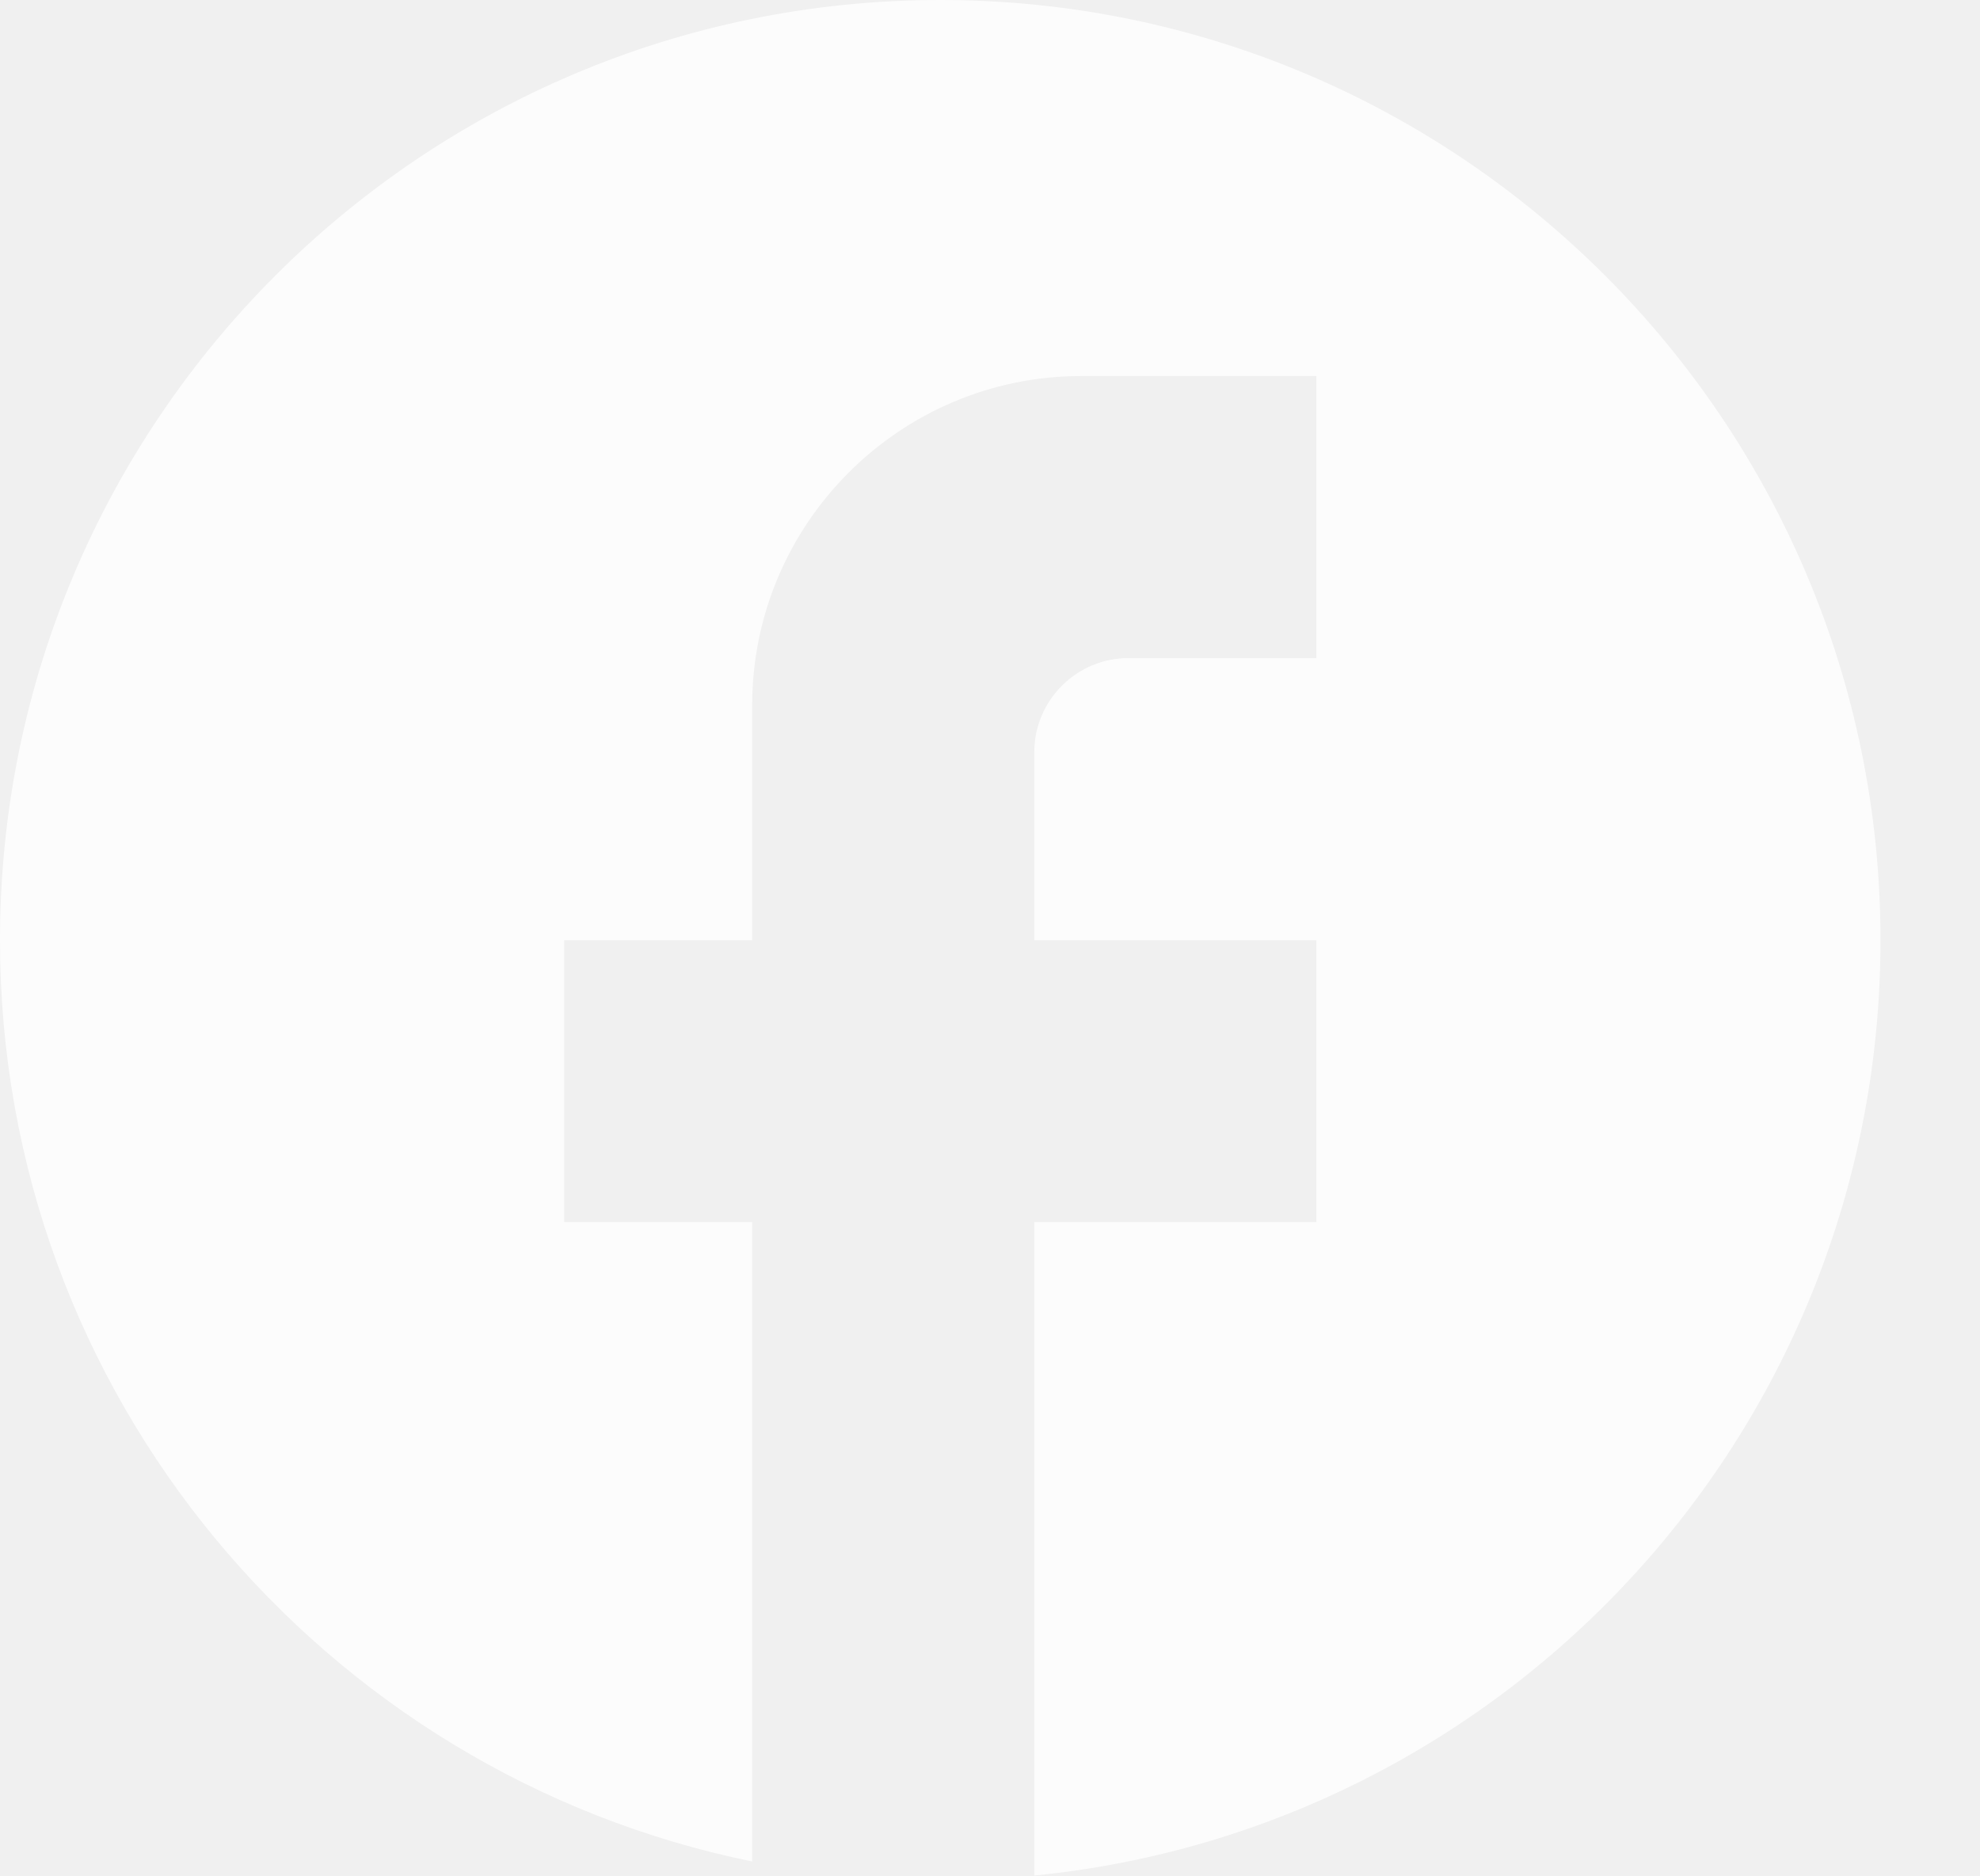
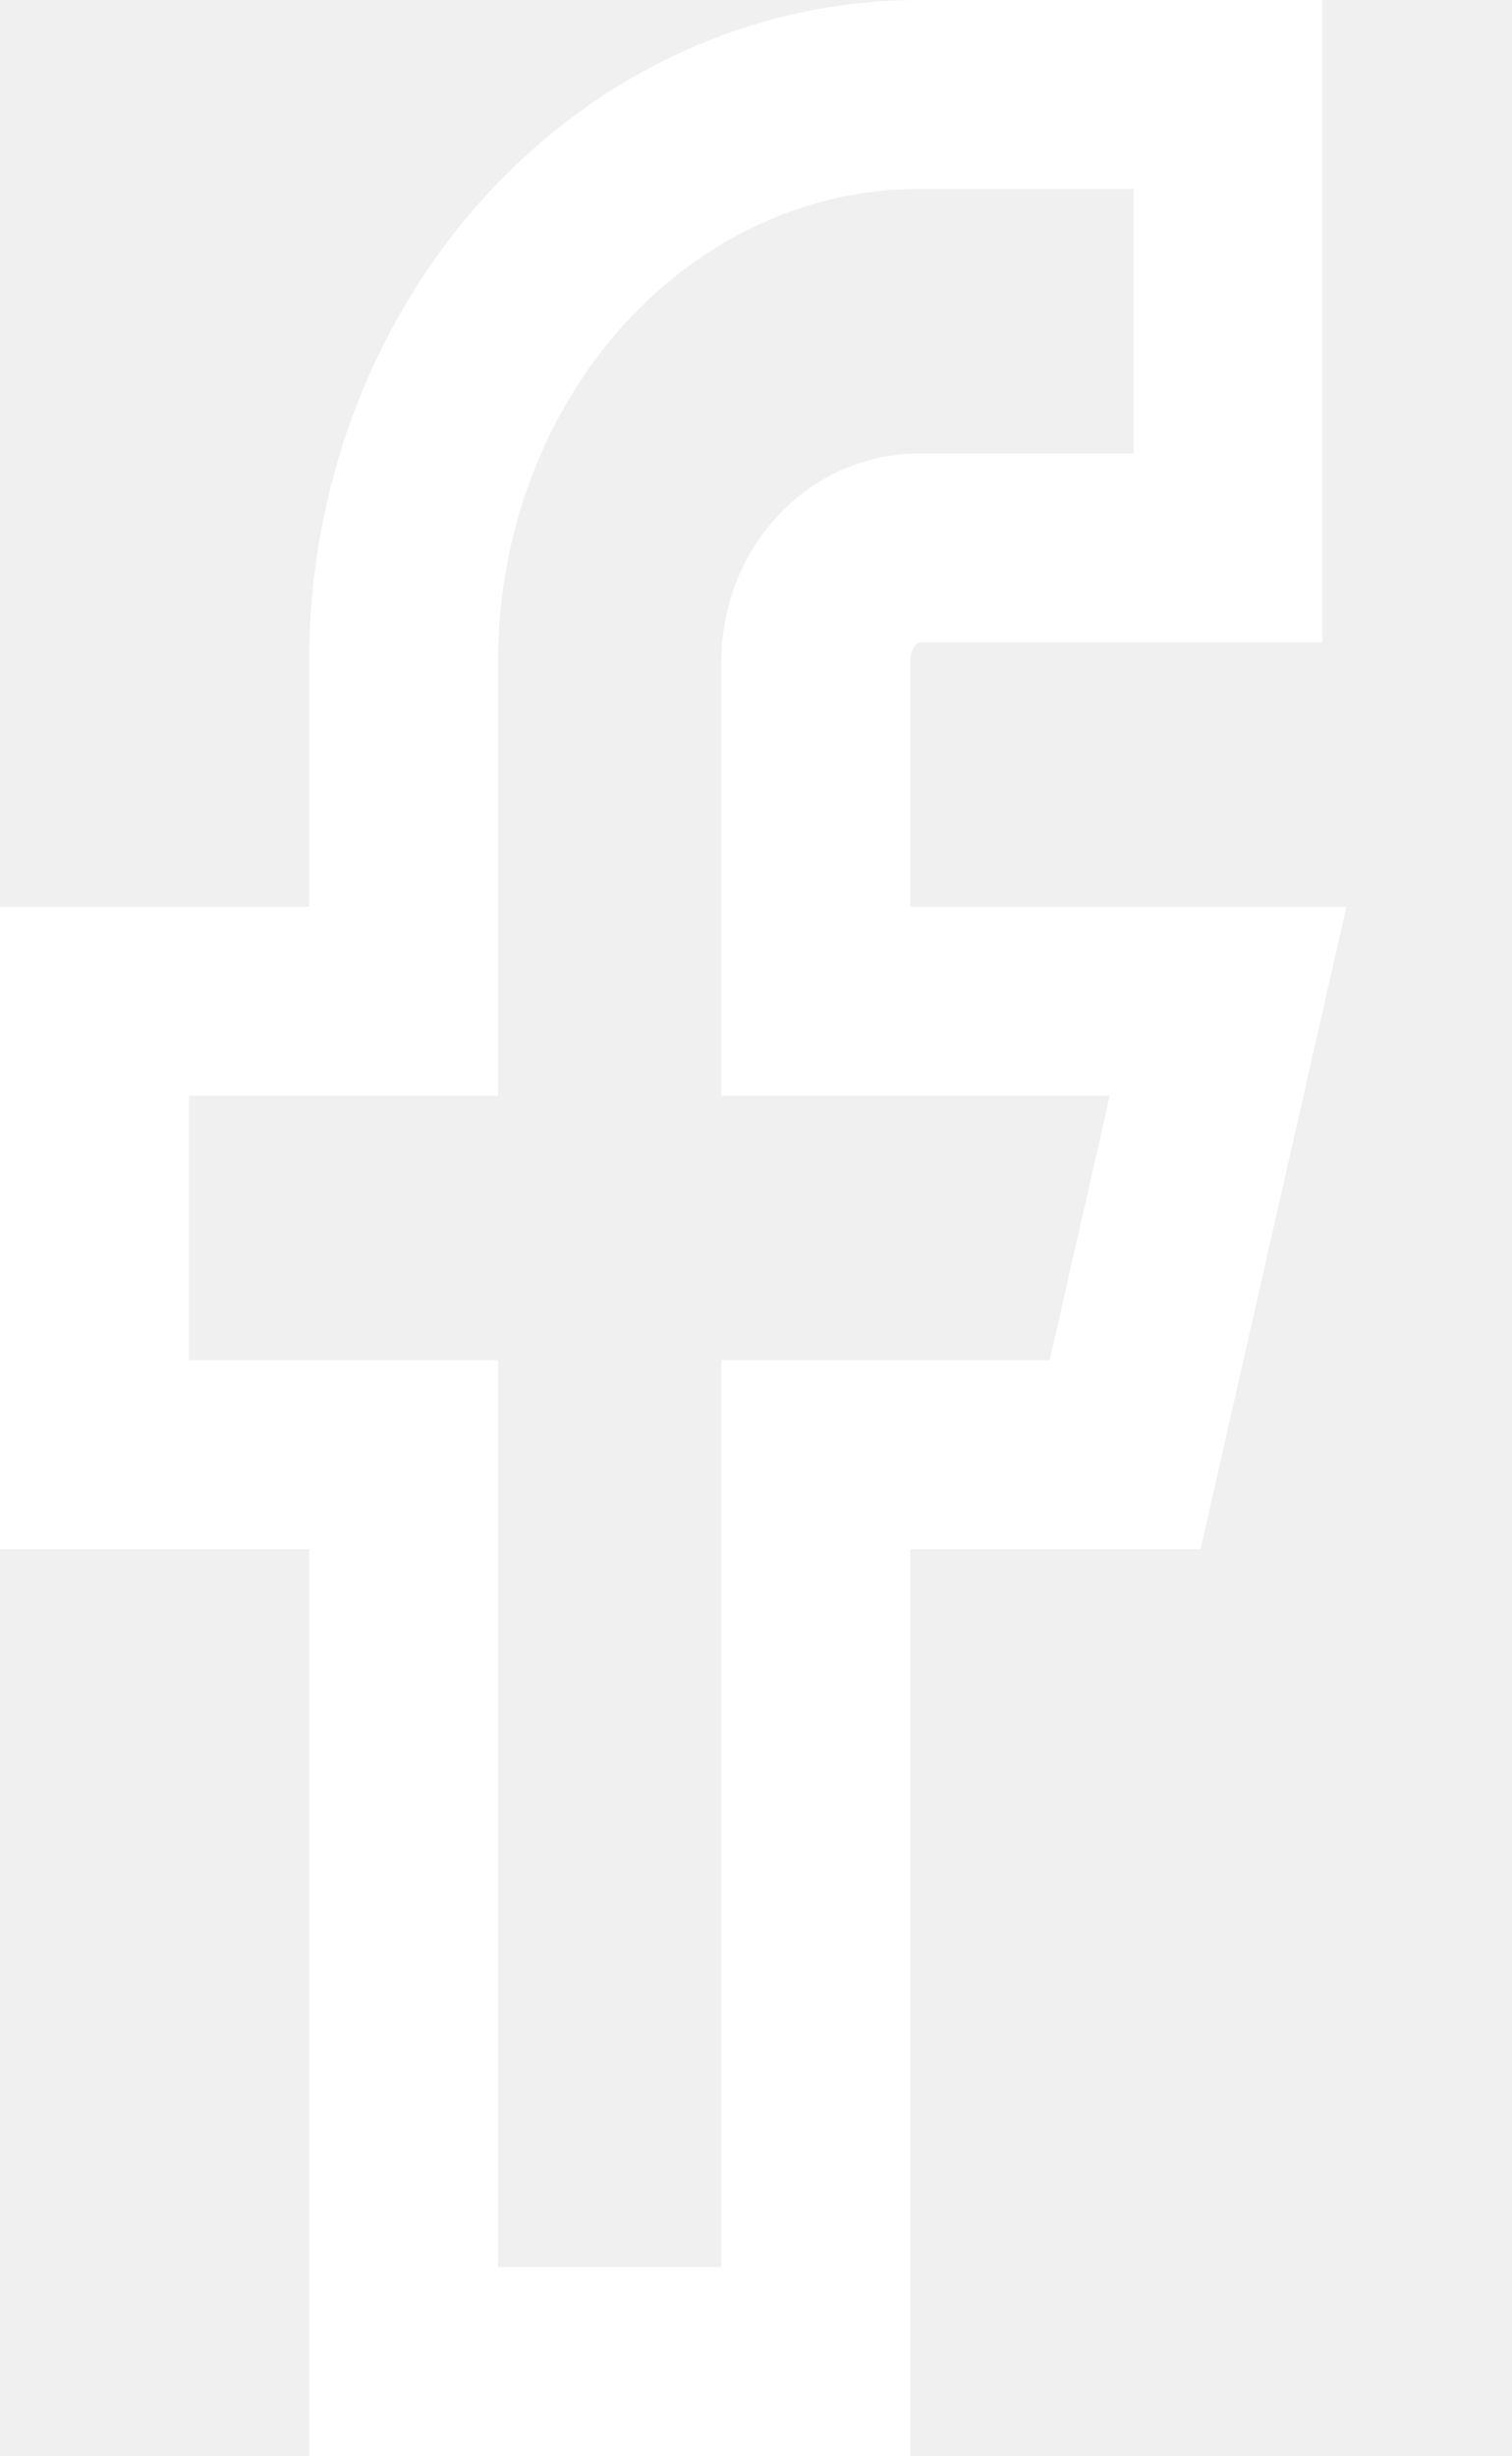
- <svg xmlns="http://www.w3.org/2000/svg" width="19" height="18" viewBox="0 0 19 18" fill="none">
-   <path d="M18.045 9.023C18.045 4.042 14.003 0 9.023 0C4.042 0 0 4.042 0 9.023C0 13.389 3.104 17.026 7.218 17.865V11.729H5.414V9.023H7.218V6.767C7.218 5.026 8.635 3.609 10.376 3.609H12.632V6.316H10.827C10.331 6.316 9.925 6.722 9.925 7.218V9.023H12.632V11.729H9.925V18C14.481 17.549 18.045 13.705 18.045 9.023Z" fill="white" fill-opacity="0.8" />
+ <svg xmlns="http://www.w3.org/2000/svg" width="8" height="13" viewBox="0 0 8 13" fill="none">
+   <path d="M6.5 0.5H4.864C4.14 0.5 3.447 0.816 2.935 1.379C2.424 1.941 2.136 2.704 2.136 3.5V5.3H0.5V7.7H2.136V12.5H4.318V7.7H5.955L6.5 5.3H4.318V3.5C4.318 3.341 4.376 3.188 4.478 3.076C4.58 2.963 4.719 2.9 4.864 2.9H6.5V0.5Z" stroke="white" stroke-linecap="round" />
</svg>
